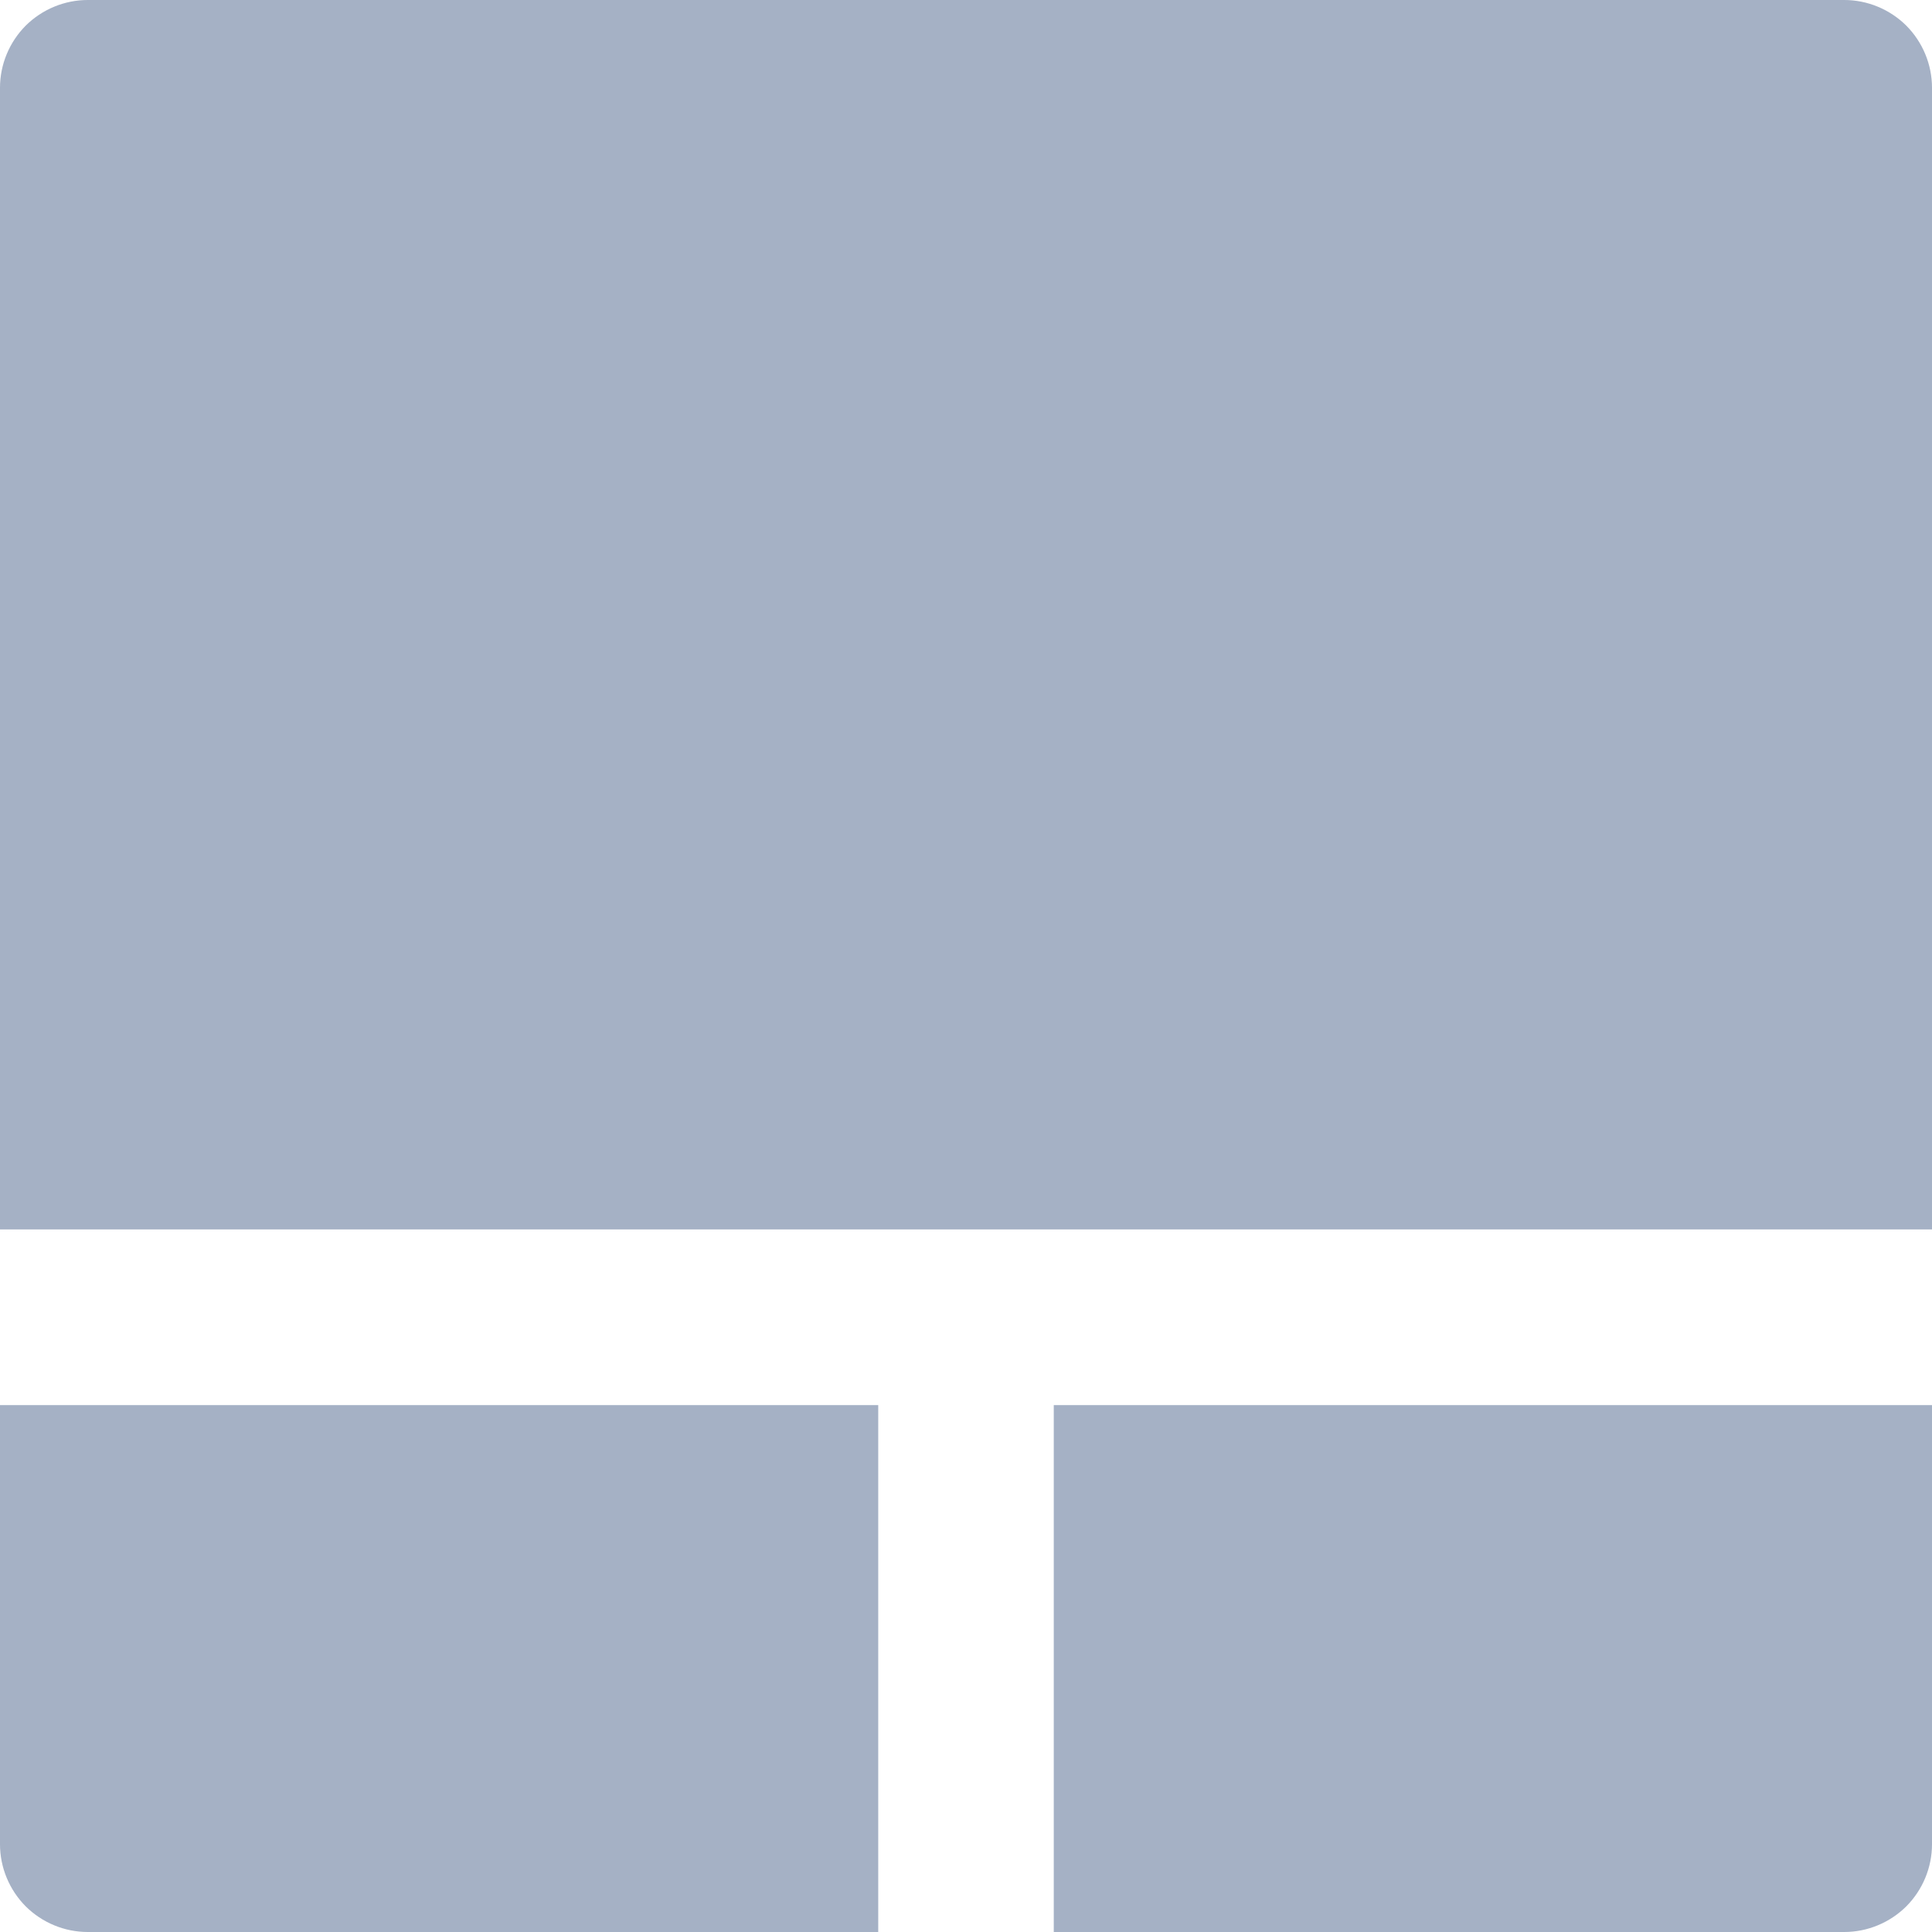
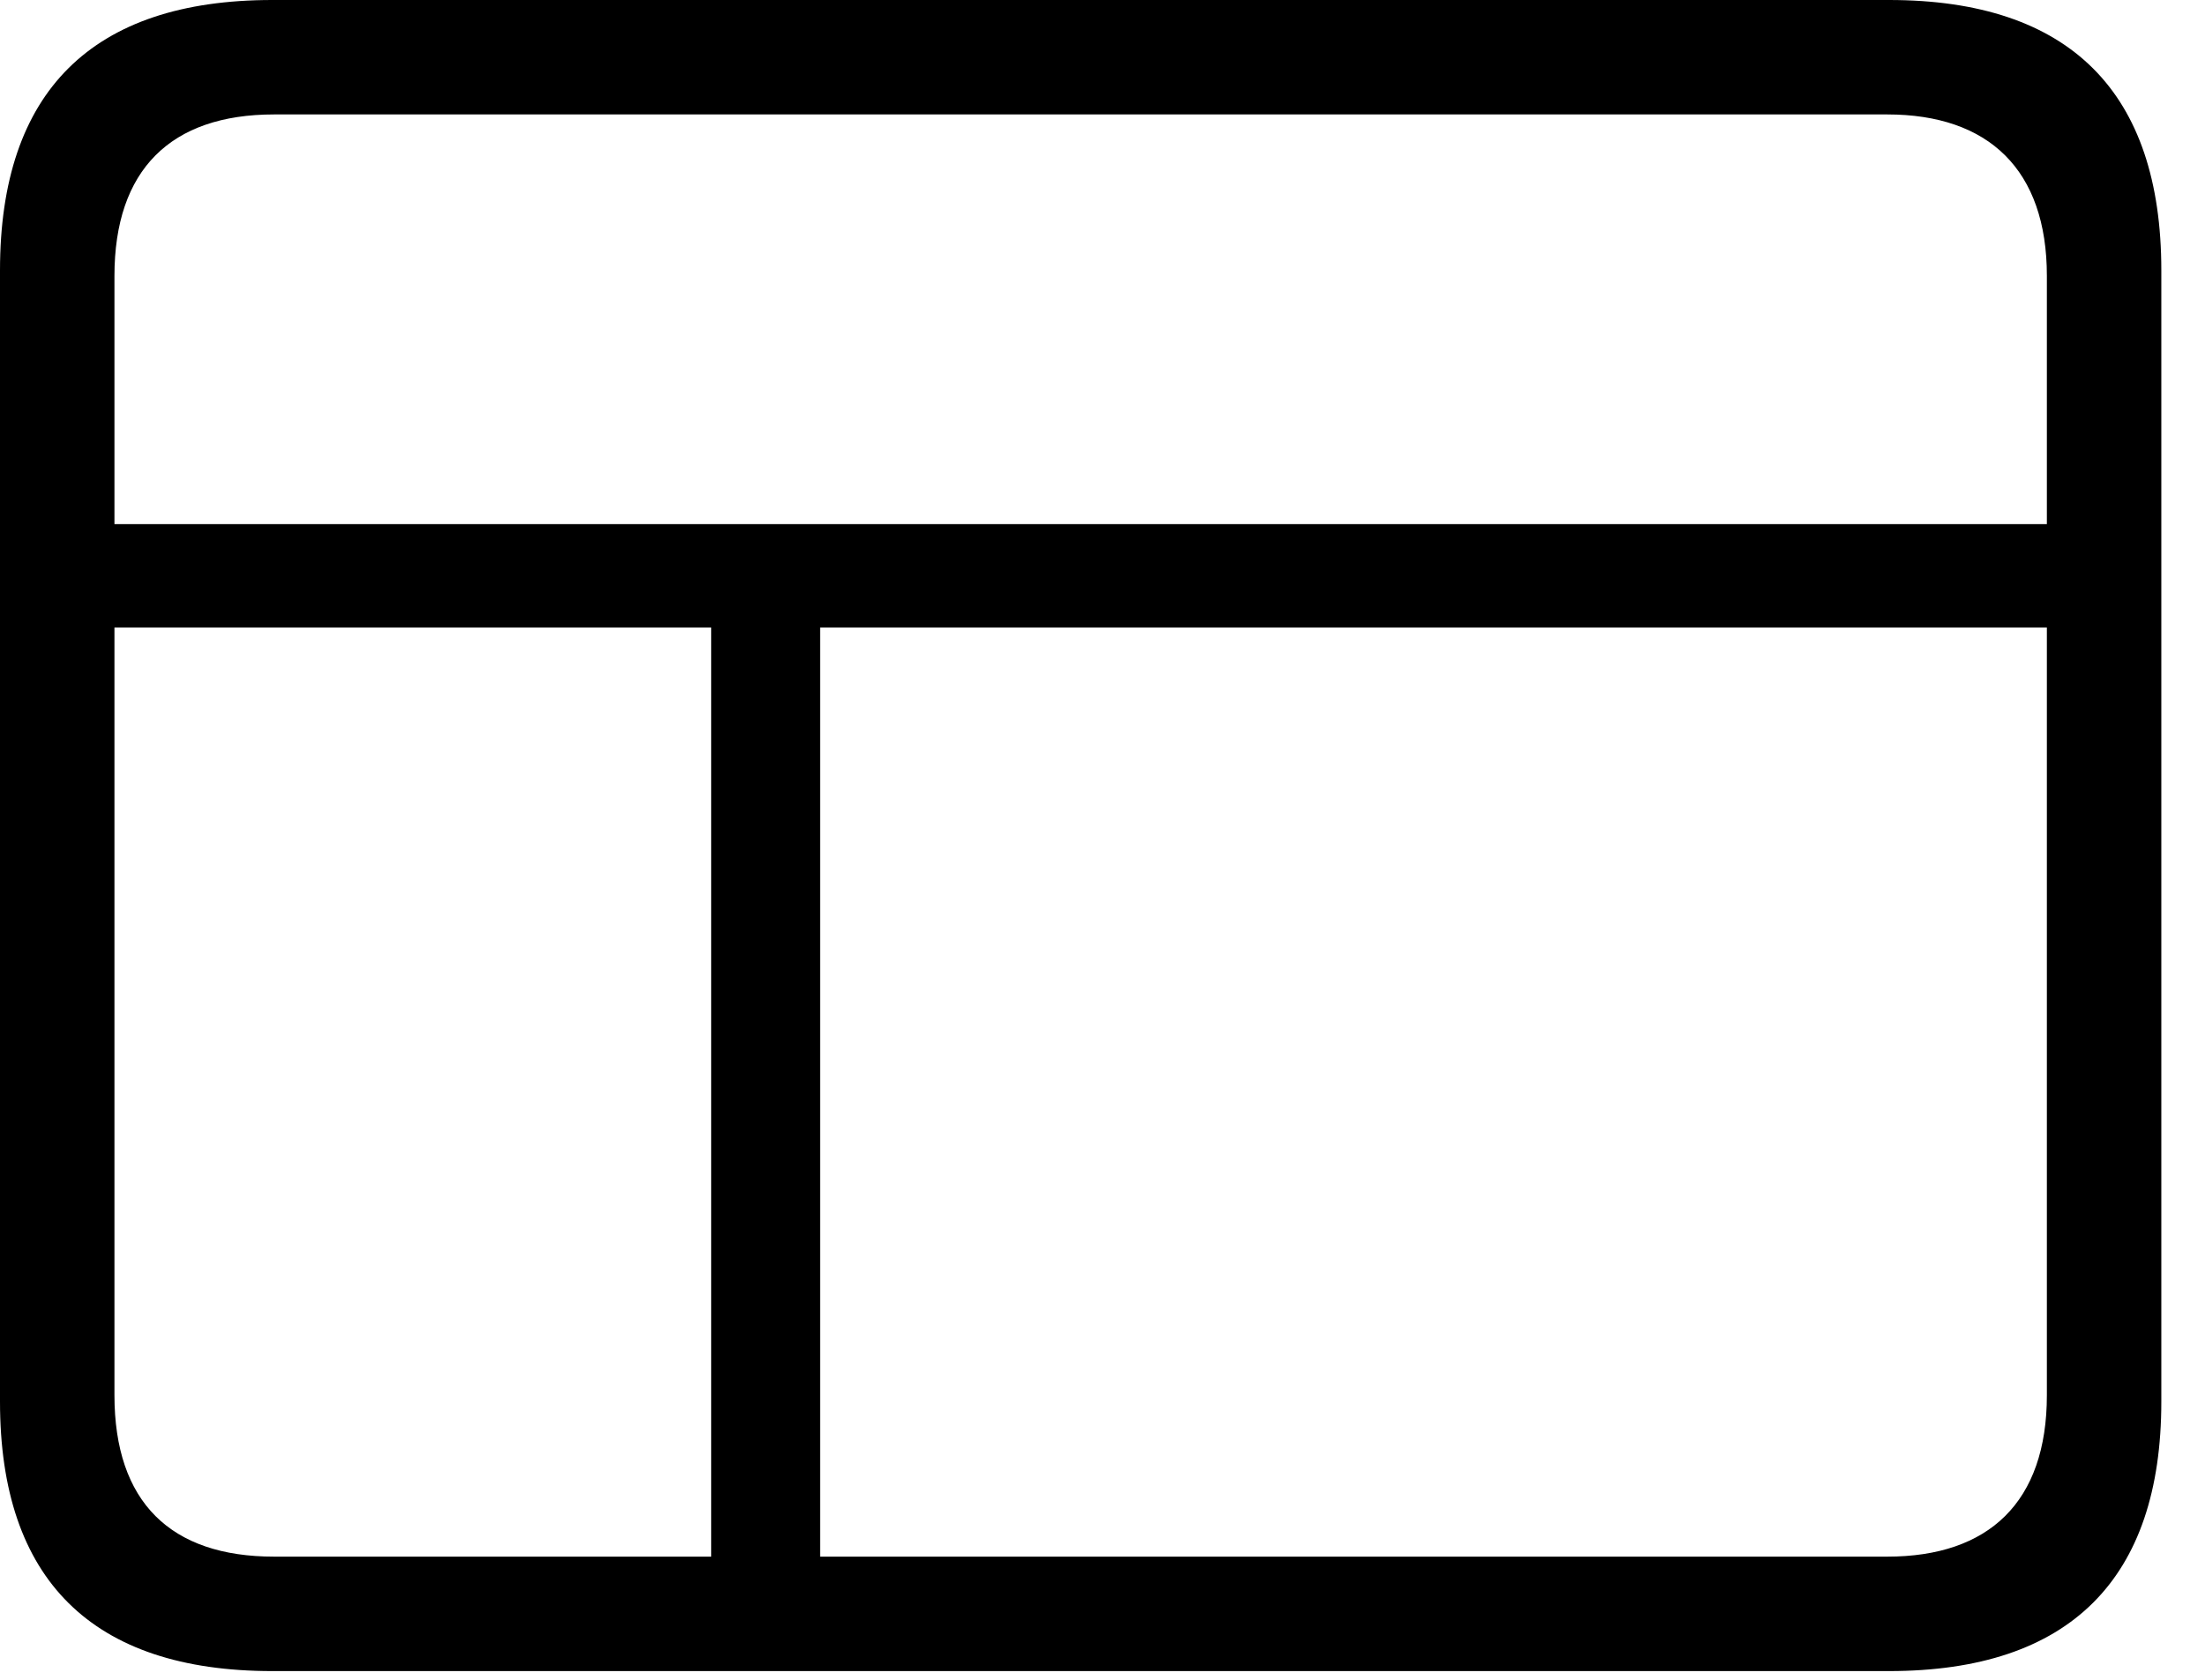
- <svg xmlns="http://www.w3.org/2000/svg" width="14" height="14" viewBox="0 0 14 14" fill="none">
-   <path d="M0 8.909V0.636C0 0.468 0.067 0.306 0.186 0.186C0.306 0.067 0.468 0 0.636 0H13.364C13.532 0 13.694 0.067 13.814 0.186C13.933 0.306 14 0.468 14 0.636V8.909H0ZM7.636 10.182V14H13.364C13.532 14 13.694 13.933 13.814 13.814C13.933 13.694 14 13.532 14 13.364V10.182H7.636ZM6.364 10.182H0V13.364C0 13.532 0.067 13.694 0.186 13.814C0.306 13.933 0.468 14 0.636 14H6.364V10.182Z" fill="#A5B1C5" />
+ <svg xmlns="http://www.w3.org/2000/svg" width="21" height="16" viewBox="0 0 21 16" fill="none">
+   <path d="M17.991 15.917C19.714 15.917 20.584 15.038 20.584 13.351V2.575C20.584 0.879 19.714 0 17.991 0H2.593C0.879 0 0 0.87 0 2.575V13.351C0 15.047 0.879 15.917 2.593 15.917H17.991ZM19.494 4.992H1.09V2.628C1.09 1.617 1.626 1.09 2.61 1.09H17.974C18.94 1.09 19.494 1.617 19.494 2.628V4.992ZM17.974 14.827H7.811V5.977H19.494V13.289C19.494 14.309 18.94 14.827 17.974 14.827ZM6.773 14.827H2.61C1.626 14.827 1.09 14.309 1.09 13.289V5.977H6.773V14.827Z" fill="#000000" />
</svg>
